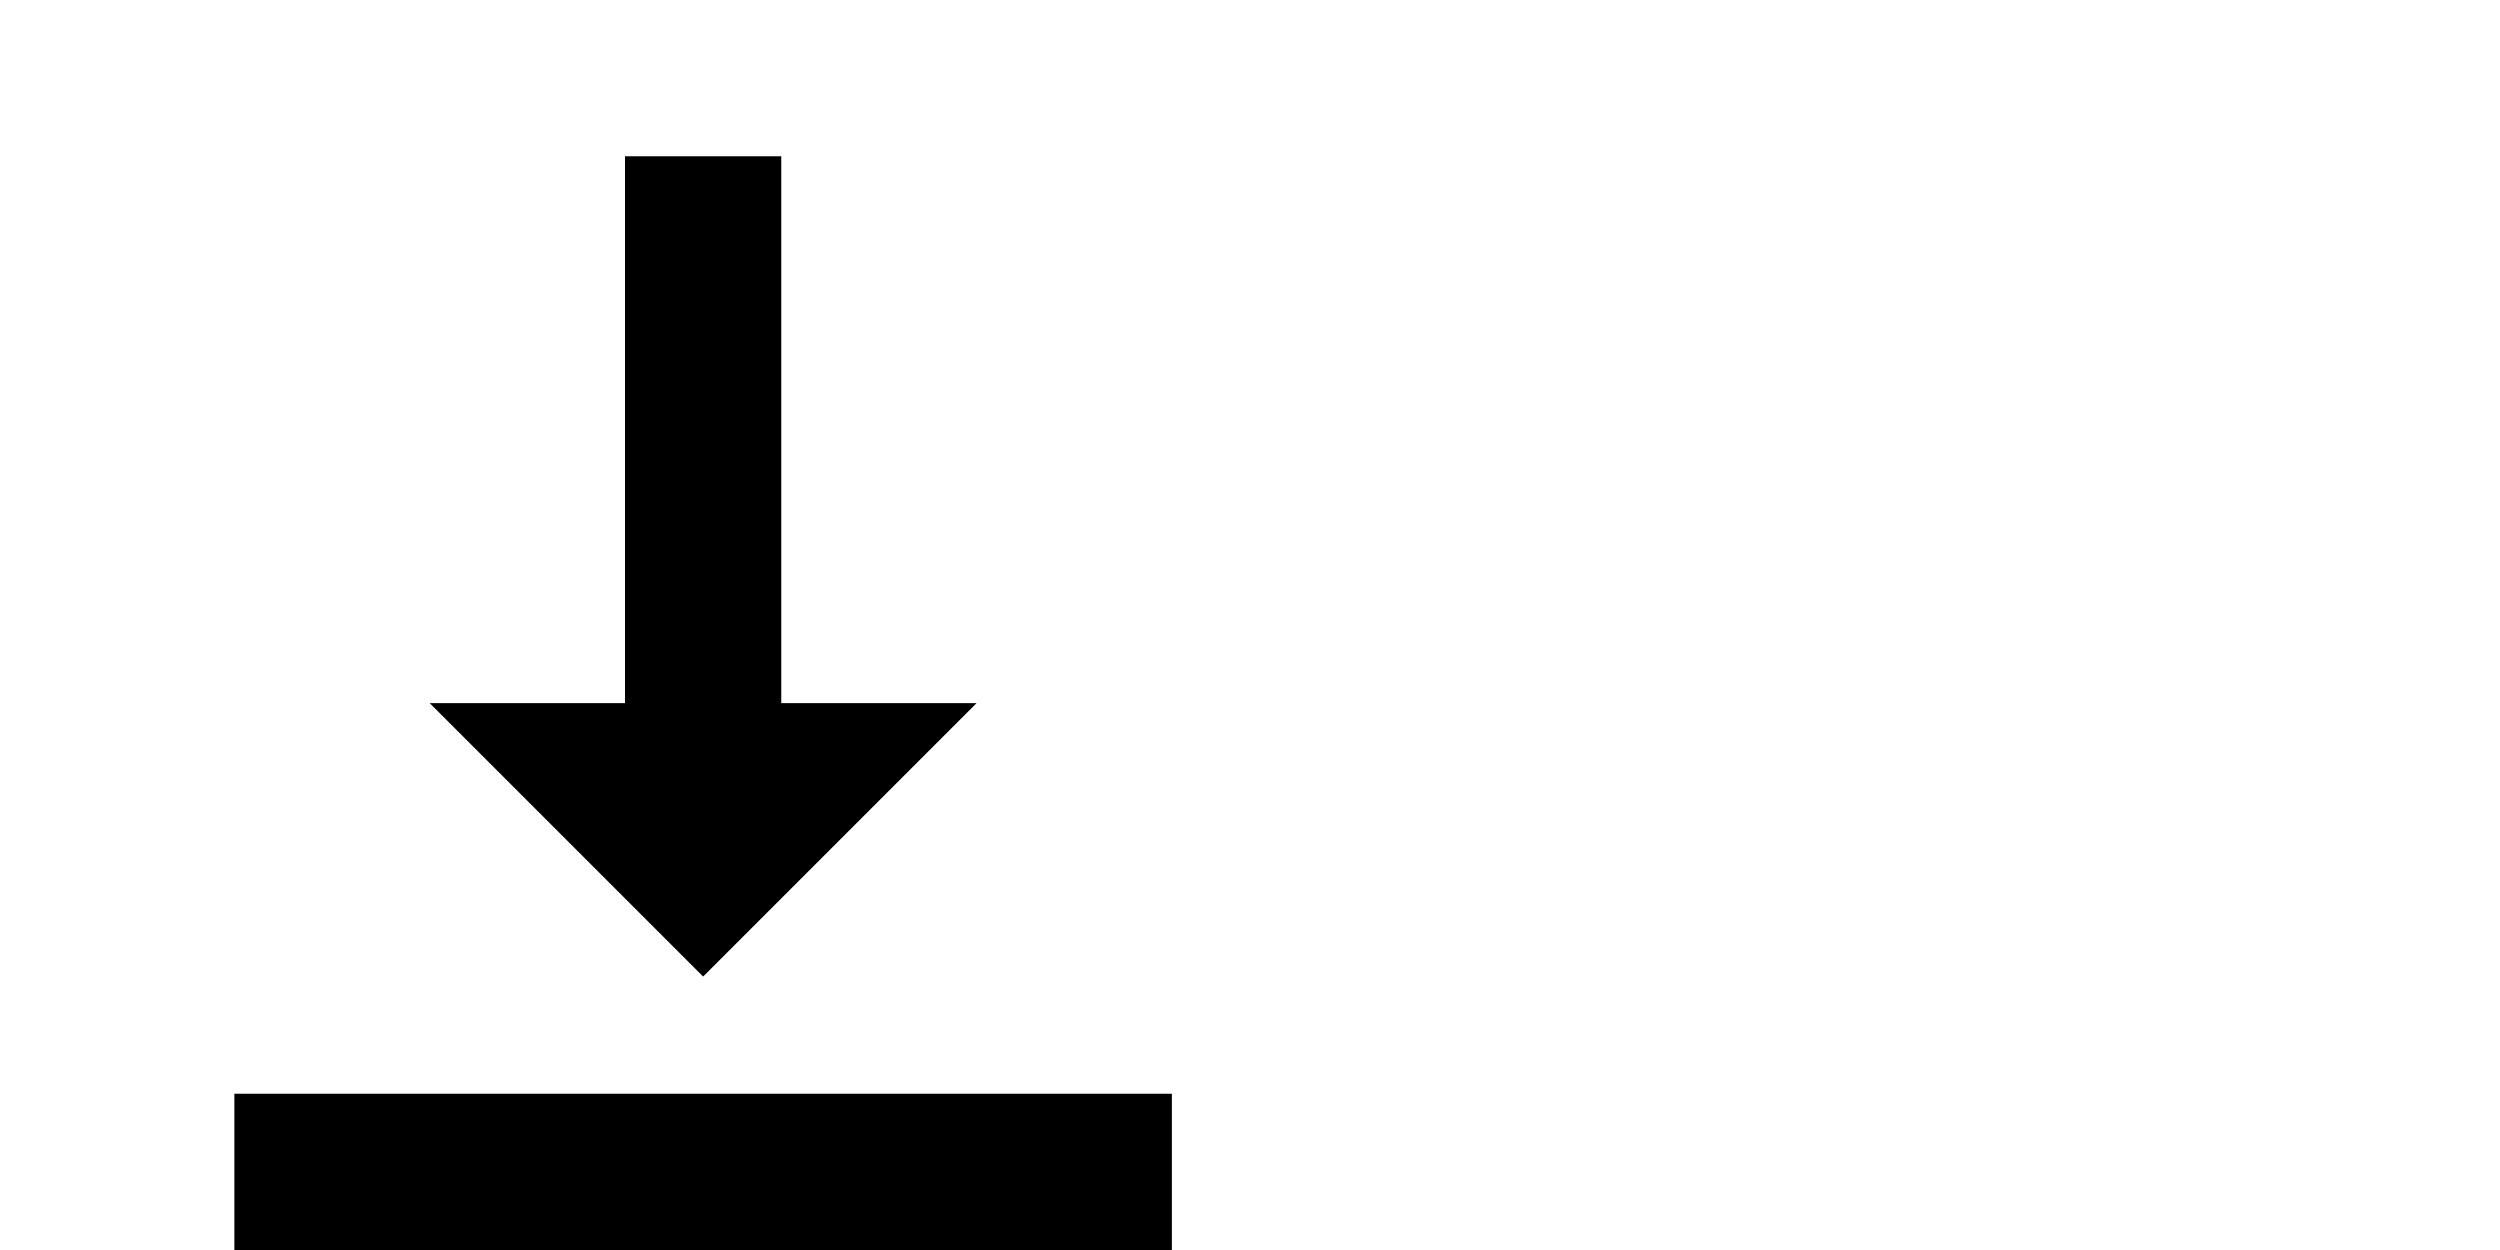
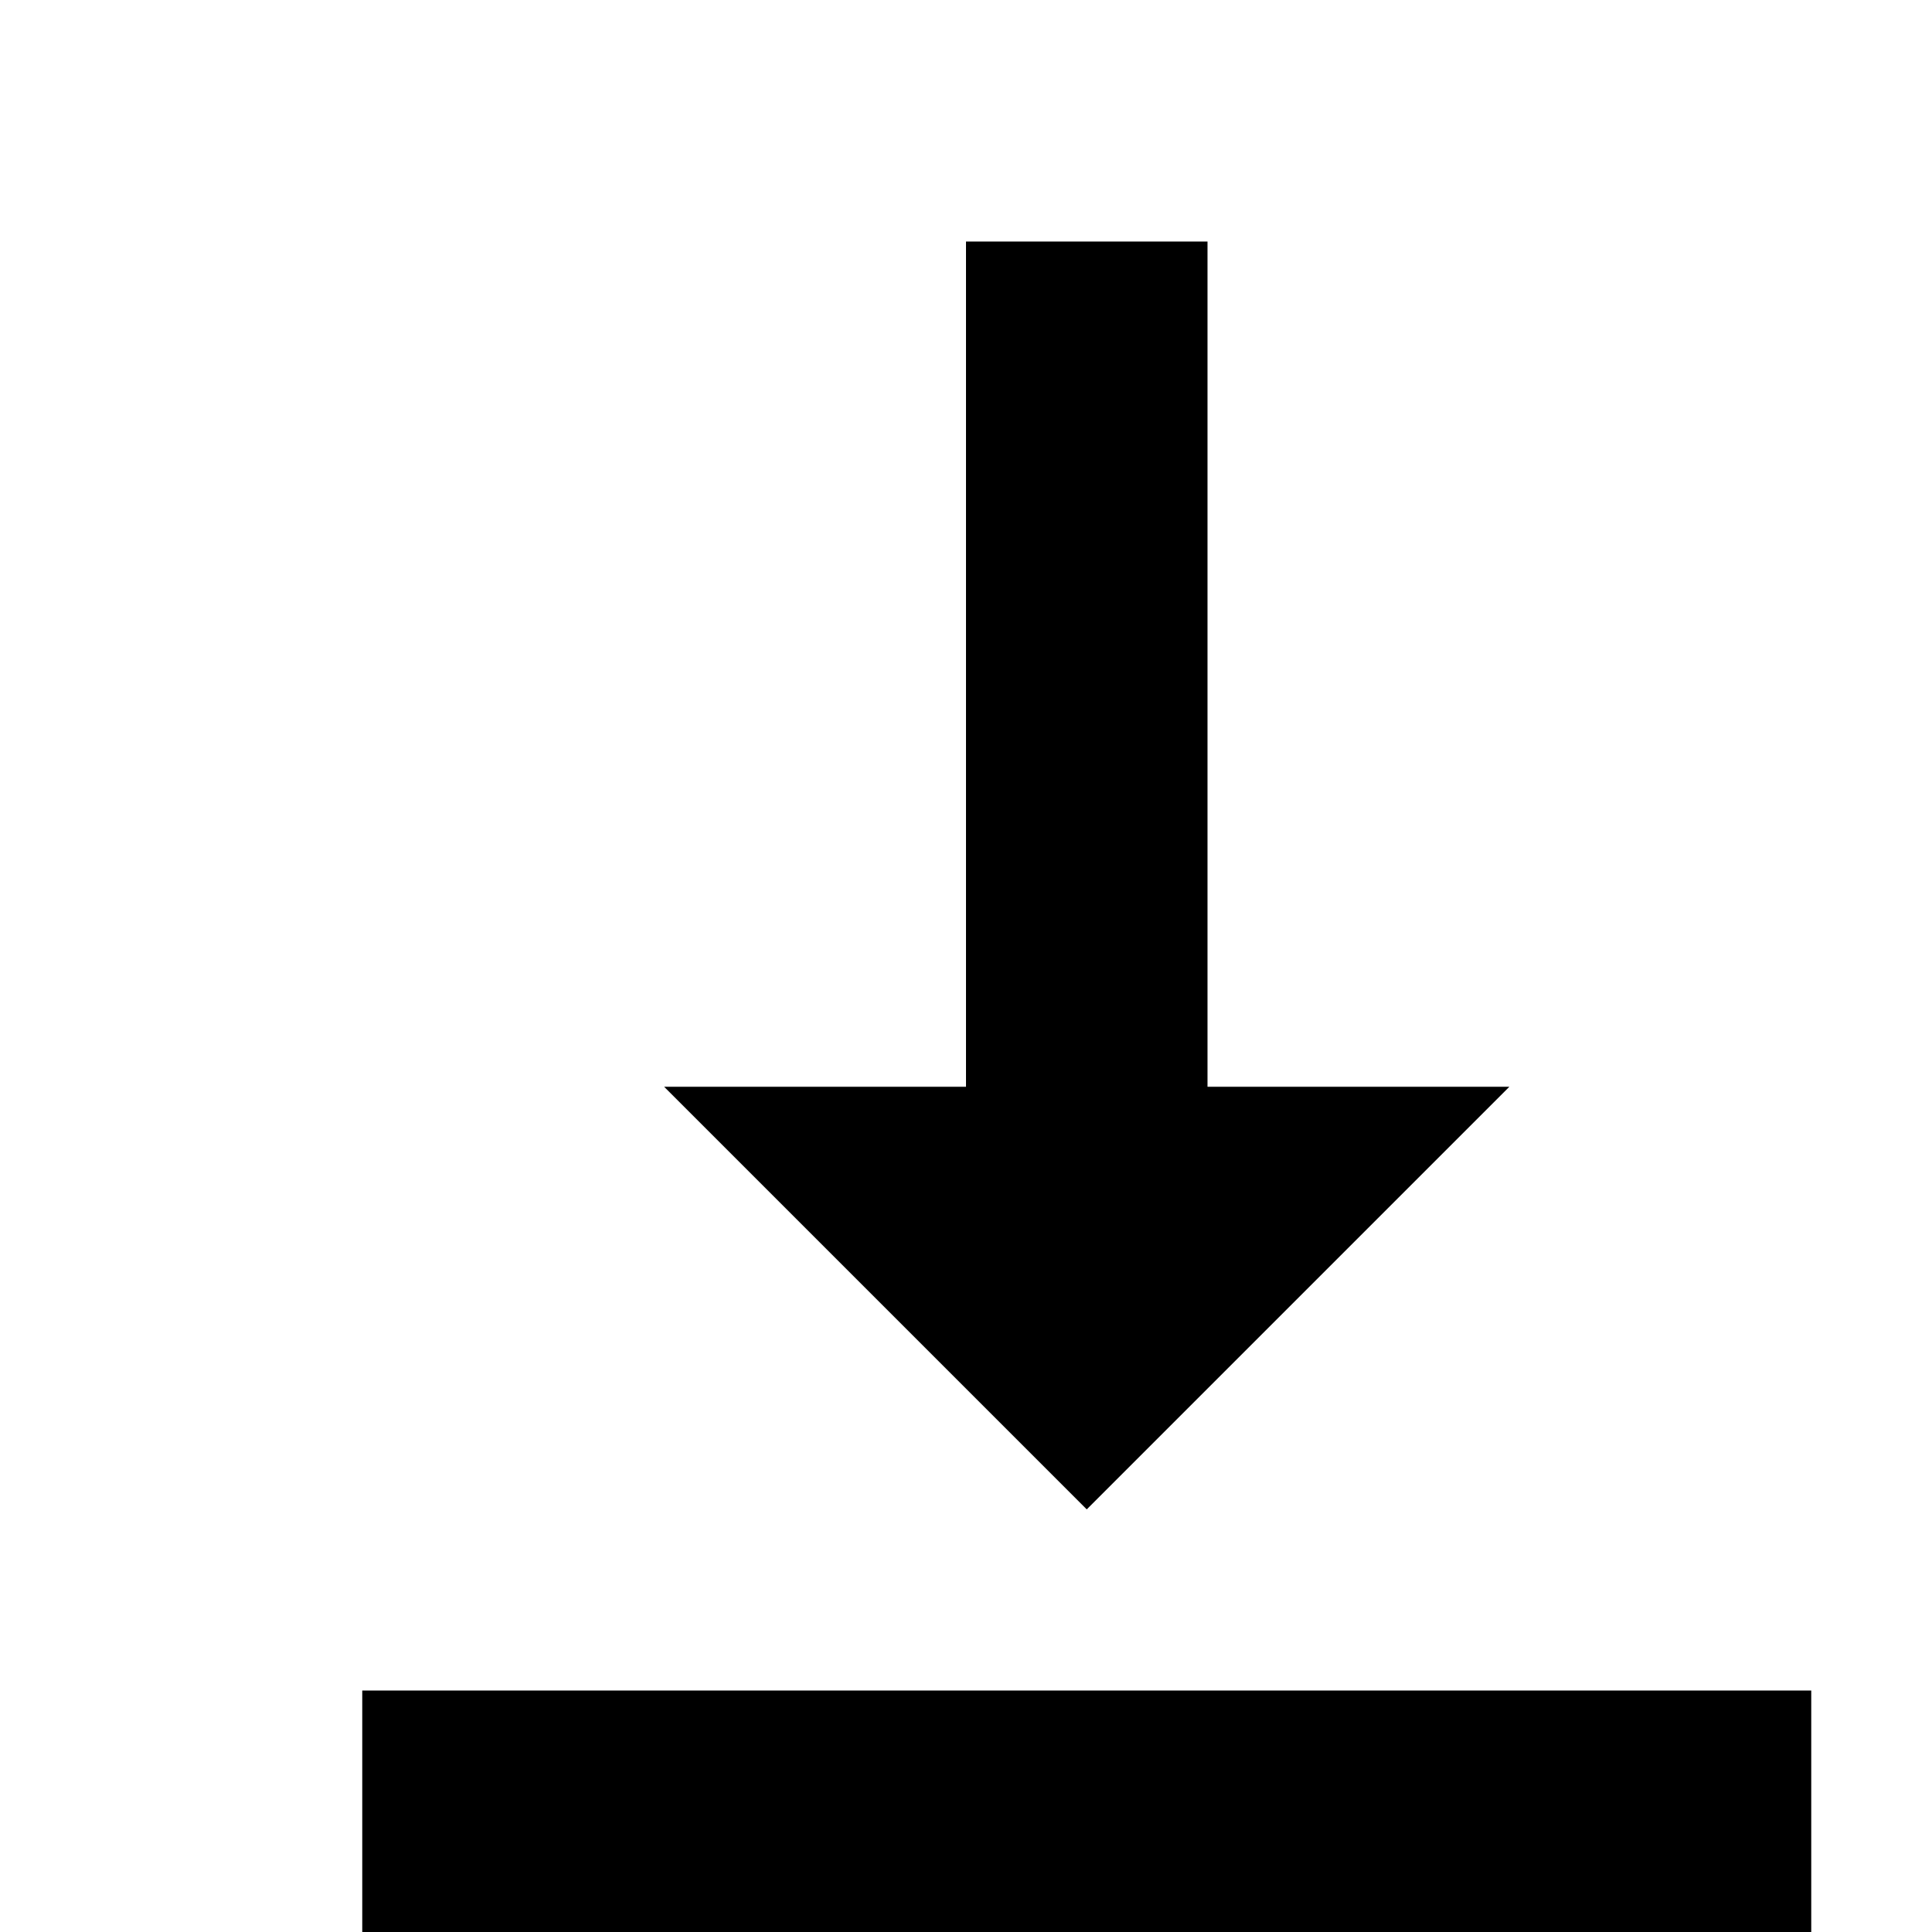
- <svg xmlns="http://www.w3.org/2000/svg" width="32" height="16" version="1.1">
+ <svg xmlns="http://www.w3.org/2000/svg" width="16" height="16" version="1.1">
  <g>
    <path fill-rule="evenodd" d="M9.5,7 L7,7 L7,0 L5,0 L5,7 L2.5,7 L6,10.5 L9.5,7 L9.5,7 Z M0,12 L0,14 L12,14 L12,12 L0,12 L0,12 Z" transform="translate(3 2)" />
  </g>
</svg>
